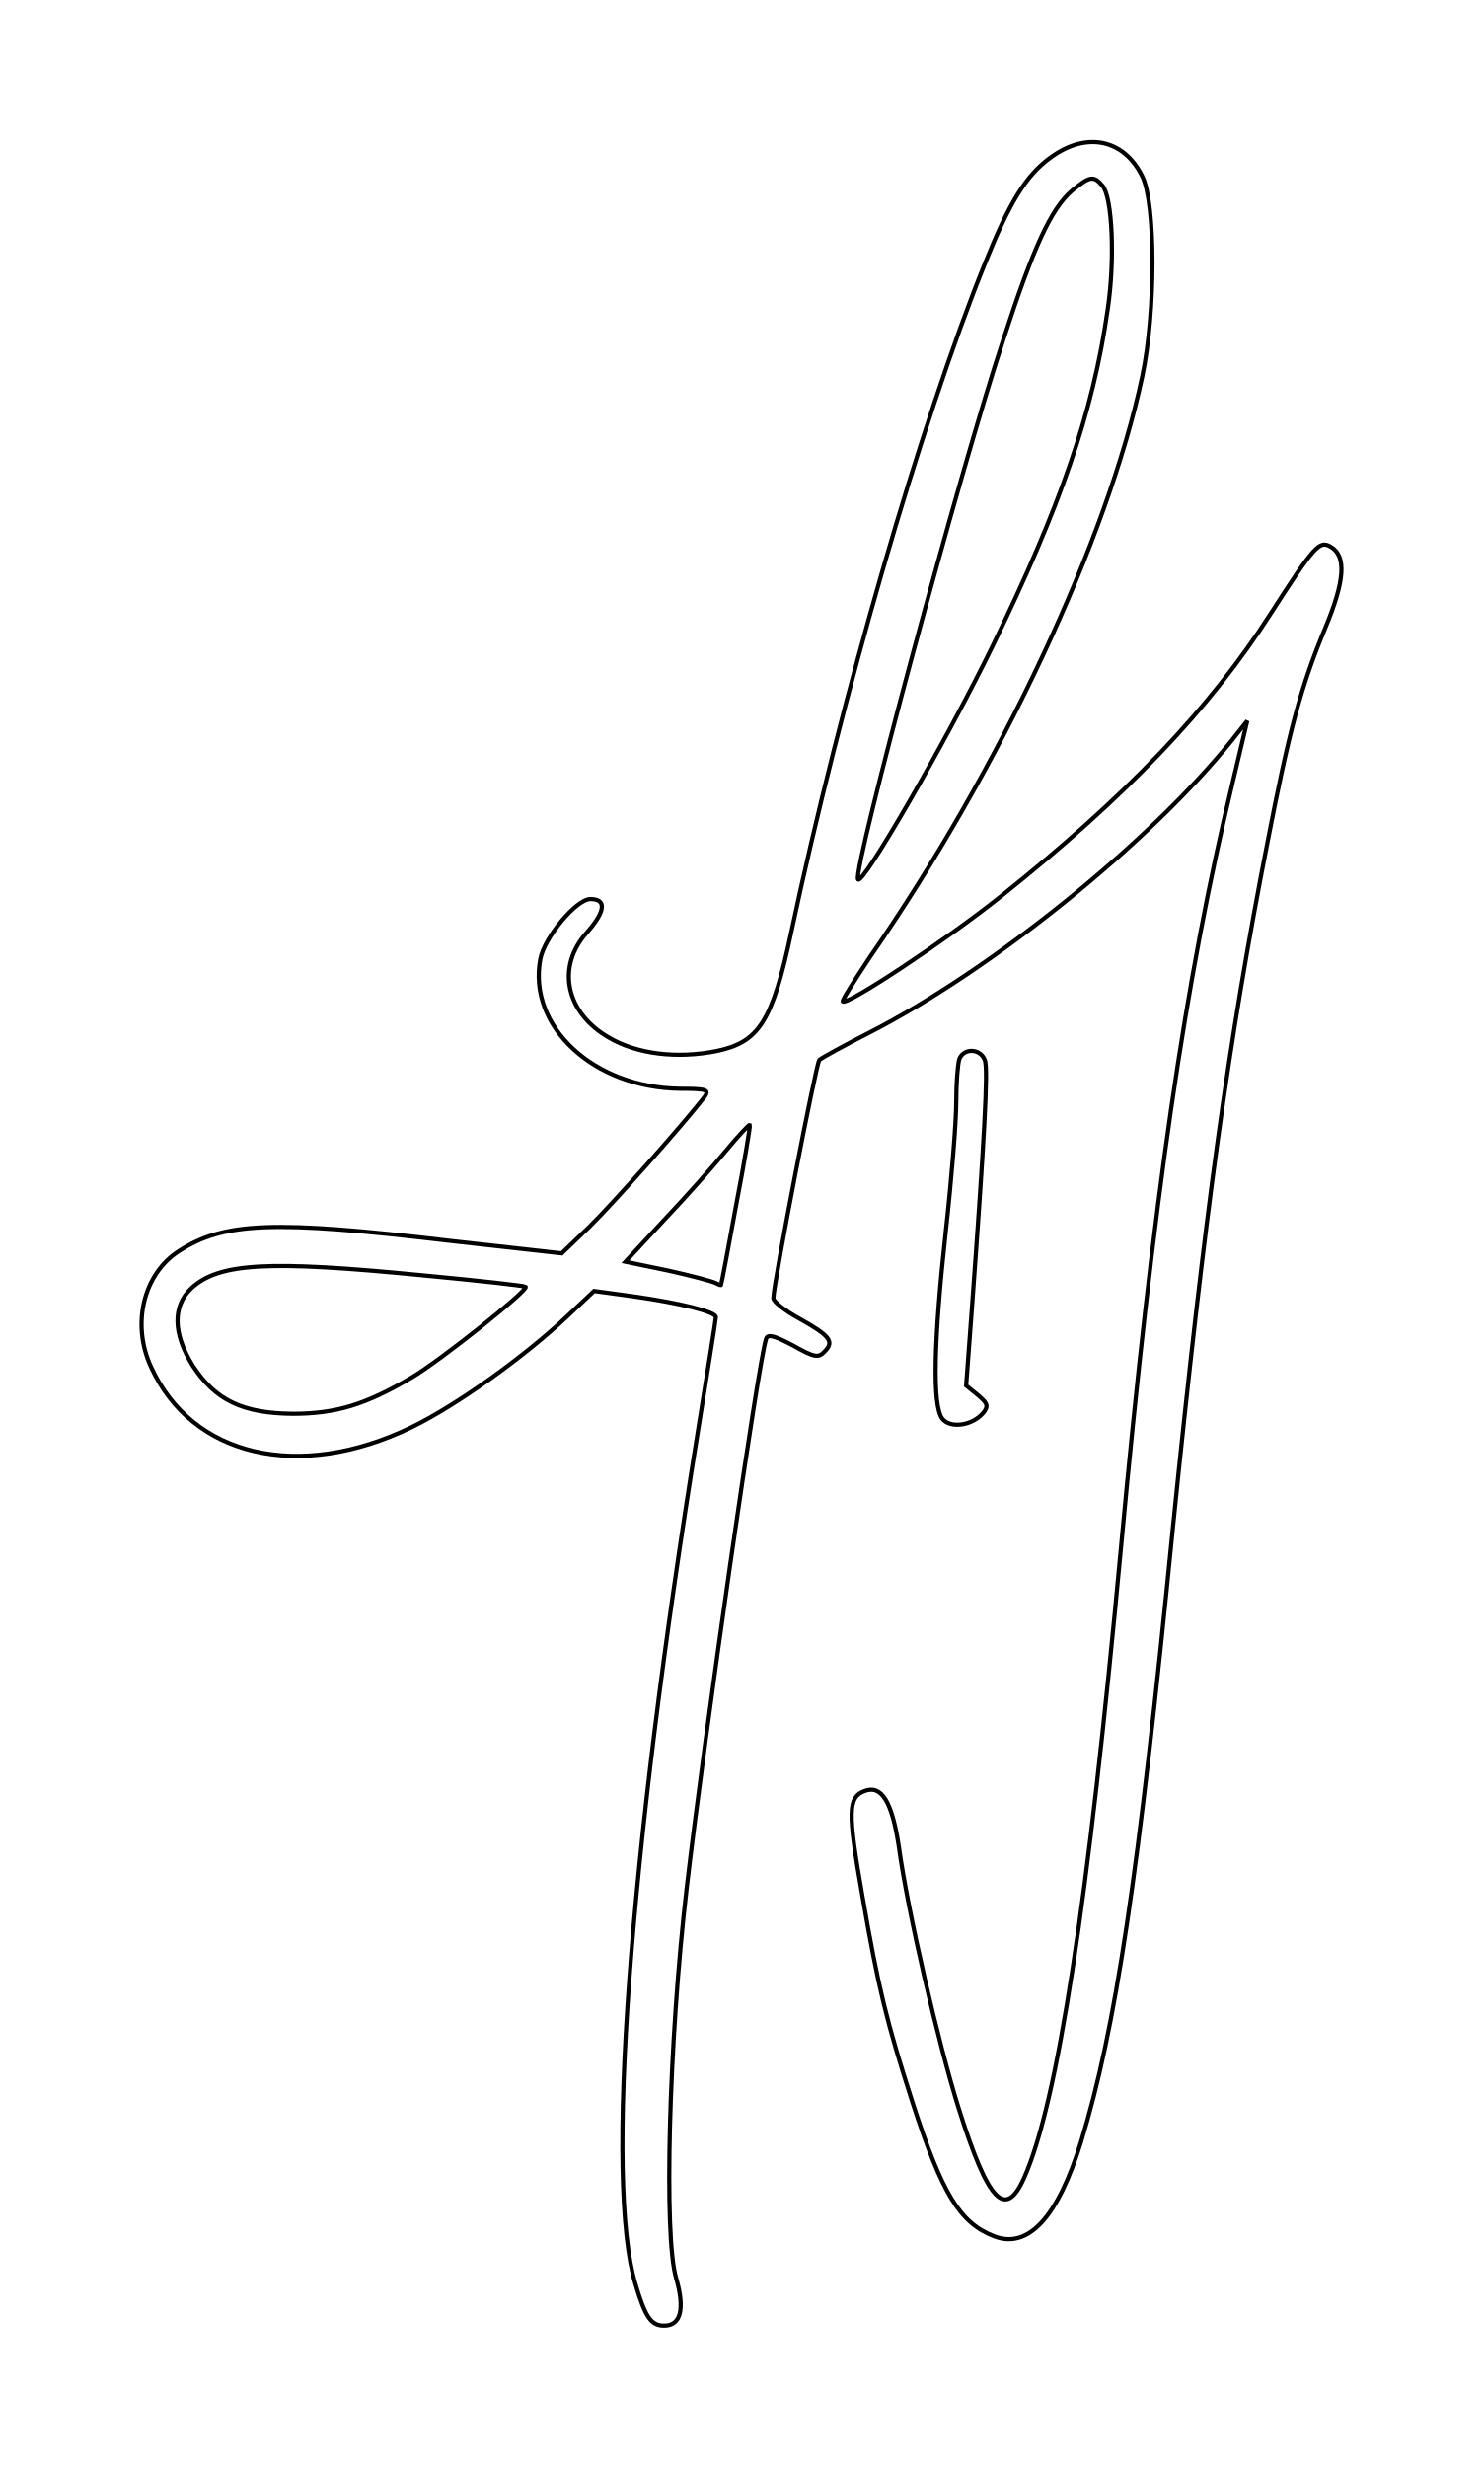
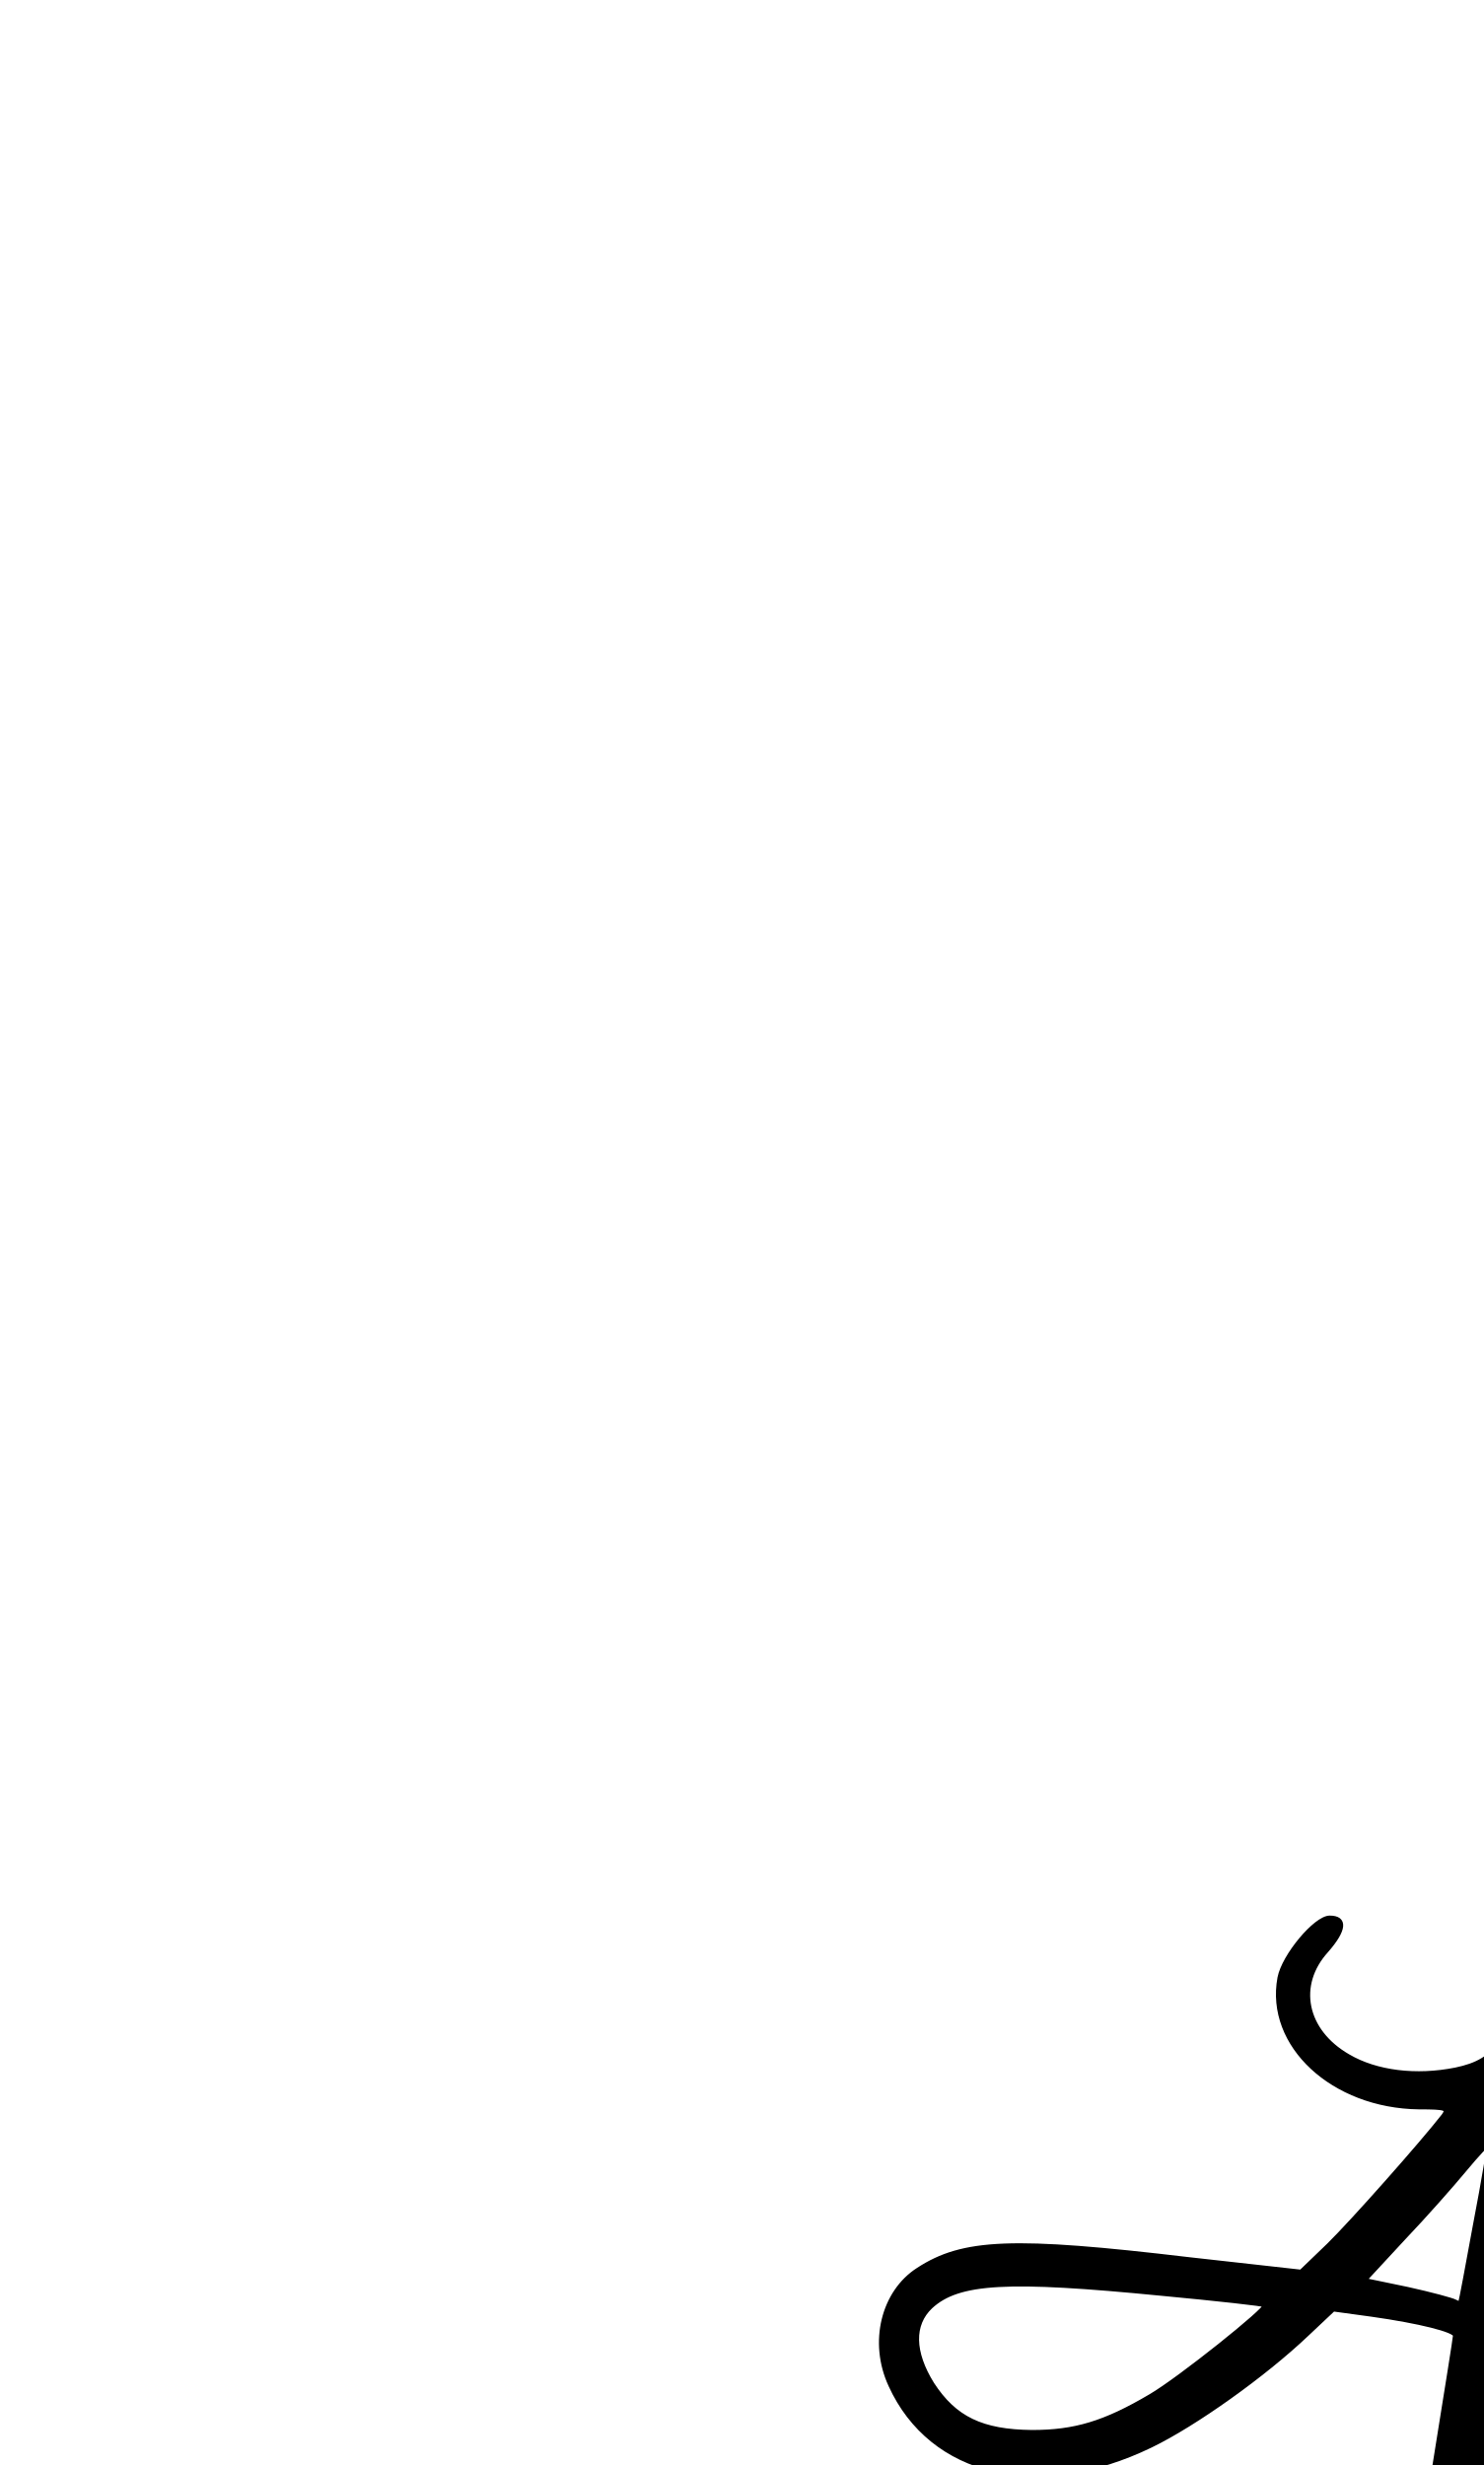
- <svg xmlns="http://www.w3.org/2000/svg" width="3.944in" height="6.556in" viewBox="0 0 355 590">
-   <path id="Imported Path" fill="none" stroke="black" stroke-width="1" d="M 229.50,253.25            C 229.12,254.38 228.75,259.00 228.75,263.62              228.75,268.25 227.63,282.12 226.25,294.50              223.38,320.62 223.00,336.00 225.38,339.25              227.25,341.75 232.63,341.00 235.25,337.87              236.50,336.25 236.25,335.62 233.88,333.62              233.88,333.62 231.12,331.38 231.12,331.38              231.12,331.38 232.50,312.88 232.50,312.88              235.50,272.00 236.38,256.00 235.62,253.62              234.63,250.75 230.62,250.50 229.50,253.25 Z            M 251.50,37.50            C 245.50,41.75 241.50,48.25 235.50,63.25              220.38,100.75 201.12,167.25 189.25,223.12              184.75,244.25 181.62,249.25 171.38,251.37              162.00,253.25 152.38,252.12 145.62,248.12              135.25,242.12 133.00,231.12 140.50,222.88              144.88,217.88 145.12,215.00 141.25,215.00              137.88,215.00 130.25,224.12 129.25,229.38              126.25,245.50 142.00,260.12 162.62,260.38              169.12,260.38 169.75,260.62 168.50,262.38              163.25,269.12 146.62,287.88 141.00,293.38              141.00,293.38 134.38,299.75 134.38,299.75              134.38,299.75 107.50,296.75 107.50,296.75              65.38,291.75 53.50,292.25 42.75,299.25              34.38,304.62 31.38,316.62 36.12,326.88              45.88,348.38 71.50,354.38 98.38,341.38              109.00,336.25 125.62,324.38 135.75,314.75              135.75,314.75 142.12,308.75 142.12,308.75              142.12,308.75 151.25,310.00 151.25,310.00              162.75,311.62 171.25,313.75 171.25,315.00              171.25,315.62 169.25,328.00 166.88,342.75              150.38,444.75 144.75,521.88 152.00,546.25              154.38,554.25 155.75,556.25 158.88,556.25              162.88,556.25 163.88,552.25 161.75,544.88              158.75,534.88 160.00,488.25 164.25,451.75              168.50,415.25 181.38,325.88 183.25,320.25              183.62,319.00 185.12,319.38 189.63,321.75              194.75,324.62 195.75,324.88 197.25,323.25              199.63,320.88 198.62,319.50 191.25,315.38              187.75,313.50 185.00,311.25 185.00,310.50              185.00,307.12 195.25,254.25 196.00,253.50              196.50,253.00 202.00,250.00 208.12,246.88              237.13,232.00 274.88,201.62 294.62,177.12              294.62,177.12 298.38,172.37 298.38,172.37              298.38,172.37 294.88,187.12 294.88,187.12              283.62,233.87 275.88,286.88 268.12,370.62              260.25,455.25 253.00,502.88 245.00,520.88              240.50,531.00 236.38,526.62 229.38,504.38              224.50,488.88 217.13,457.12 215.00,441.50              213.38,430.88 210.88,426.75 206.75,428.38              202.88,429.88 202.75,433.25 206.25,453.12              210.13,475.50 212.00,483.25 218.38,503.12              225.38,524.75 229.63,531.75 237.88,534.88              246.00,538.00 253.12,530.25 258.62,512.25              266.88,485.12 272.25,449.62 280.62,365.00              288.25,290.00 293.88,249.00 303.25,201.25              308.38,174.75 311.25,164.00 317.00,150.25              321.75,138.87 322.12,133.00 318.38,130.75              315.62,129.12 314.50,130.37 303.88,146.88              289.38,169.50 269.38,190.50 239.25,214.50              226.25,224.87 202.63,240.50 201.62,239.50              201.38,239.25 204.38,234.50 208.12,228.87              239.50,183.50 265.00,128.87 273.25,90.00              276.50,74.75 276.50,48.62 273.25,42.12              268.88,33.25 260.00,31.37 251.50,37.50 Z            M 263.75,44.38            C 266.12,47.25 266.75,62.12 265.00,73.87              261.50,98.62 253.62,121.25 237.50,154.38              226.38,177.25 206.00,212.50 205.25,210.25              204.25,207.12 229.63,112.62 240.00,81.25              247.25,58.87 251.50,49.87 256.38,45.62              260.75,42.00 261.62,41.88 263.75,44.38 Z            M 176.12,288.12            C 174.25,298.38 172.62,307.00 172.50,307.25              172.50,307.50 172.00,307.25 171.25,306.88              170.62,306.50 165.50,305.12 159.88,303.88              159.88,303.88 149.62,301.75 149.62,301.75              149.62,301.75 158.88,291.75 158.88,291.75              164.00,286.38 170.62,278.88 173.62,275.25              176.62,271.62 179.25,268.87 179.38,269.00              179.50,269.25 178.12,277.75 176.12,288.12 Z            M 101.00,305.00            C 114.38,306.25 125.50,307.50 125.75,307.75              126.50,308.50 105.25,325.50 98.38,329.50              87.38,336.00 80.25,338.12 70.00,338.12              58.00,338.00 51.50,334.88 46.12,326.62              41.38,319.00 41.25,312.38 45.75,308.12              52.38,302.00 64.12,301.38 101.00,305.00 Z" />
+ <svg xmlns="http://www.w3.org/2000/svg" width="355" height="590" viewBox="-177 -244 355 590">
+   <path id="Imported Path" fill="black" stroke="black" stroke-width="1" d="M 229.50,253.25            C 229.12,254.38 228.75,259.00 228.75,263.62              228.75,268.25 227.63,282.12 226.25,294.50              223.38,320.62 223.00,336.00 225.38,339.25              227.25,341.75 232.63,341.00 235.25,337.87              236.50,336.25 236.25,335.62 233.88,333.62              233.88,333.62 231.12,331.38 231.12,331.38              231.12,331.38 232.50,312.88 232.50,312.88              235.50,272.00 236.38,256.00 235.62,253.62              234.63,250.75 230.62,250.50 229.50,253.25 Z            M 251.50,37.50            C 245.50,41.75 241.50,48.25 235.50,63.25              220.38,100.75 201.12,167.25 189.25,223.12              184.75,244.25 181.62,249.25 171.38,251.37              162.00,253.25 152.38,252.12 145.62,248.12              135.25,242.12 133.00,231.12 140.50,222.88              144.88,217.88 145.12,215.00 141.25,215.00              137.88,215.00 130.25,224.12 129.25,229.38              126.25,245.50 142.00,260.12 162.62,260.38              169.12,260.38 169.75,260.62 168.50,262.38              163.25,269.12 146.62,287.88 141.00,293.38              141.00,293.38 134.38,299.75 134.38,299.75              134.38,299.75 107.50,296.75 107.50,296.75              65.38,291.75 53.50,292.25 42.75,299.25              34.38,304.62 31.38,316.62 36.12,326.88              45.88,348.38 71.50,354.38 98.38,341.38              109.00,336.25 125.62,324.38 135.75,314.75              135.75,314.75 142.12,308.75 142.12,308.75              142.12,308.75 151.25,310.00 151.25,310.00              162.75,311.62 171.25,313.75 171.25,315.00              171.25,315.62 169.25,328.00 166.88,342.75              150.38,444.75 144.75,521.88 152.00,546.25              154.38,554.25 155.75,556.25 158.88,556.25              162.88,556.25 163.88,552.25 161.75,544.88              158.75,534.88 160.00,488.25 164.25,451.75              168.50,415.25 181.38,325.88 183.25,320.25              183.62,319.00 185.12,319.38 189.63,321.75              194.75,324.62 195.75,324.88 197.25,323.25              199.63,320.88 198.62,319.50 191.25,315.38              187.75,313.50 185.00,311.25 185.00,310.50              185.00,307.12 195.25,254.25 196.00,253.50              196.50,253.00 202.00,250.00 208.12,246.88              237.13,232.00 274.88,201.62 294.62,177.12              294.62,177.12 298.38,172.37 298.38,172.37              298.38,172.37 294.88,187.12 294.88,187.12              283.62,233.87 275.88,286.88 268.12,370.62              260.25,455.25 253.00,502.88 245.00,520.88              240.50,531.00 236.38,526.62 229.38,504.38              224.50,488.88 217.13,457.12 215.00,441.50              213.38,430.88 210.88,426.75 206.75,428.38              202.88,429.88 202.75,433.25 206.25,453.12              210.13,475.50 212.00,483.25 218.38,503.12              225.38,524.75 229.63,531.75 237.88,534.88              246.00,538.00 253.12,530.25 258.62,512.25              266.88,485.12 272.25,449.62 280.62,365.00              288.25,290.00 293.88,249.00 303.25,201.25              308.38,174.75 311.25,164.00 317.00,150.25              321.75,138.87 322.12,133.00 318.38,130.75              315.62,129.12 314.50,130.37 303.88,146.88              289.38,169.50 269.38,190.50 239.25,214.50              226.25,224.87 202.63,240.50 201.62,239.50              201.38,239.25 204.38,234.50 208.12,228.87              239.50,183.50 265.00,128.87 273.25,90.00              276.50,74.75 276.50,48.62 273.25,42.12              268.88,33.25 260.00,31.37 251.50,37.50 Z            M 263.75,44.38            C 266.12,47.25 266.75,62.12 265.00,73.87              261.50,98.62 253.62,121.25 237.50,154.38              226.38,177.25 206.00,212.50 205.25,210.25              204.25,207.12 229.63,112.62 240.00,81.25              247.25,58.87 251.50,49.87 256.38,45.62              260.75,42.00 261.62,41.88 263.75,44.38 Z            M 176.12,288.12            C 174.25,298.38 172.62,307.00 172.50,307.25              172.50,307.50 172.00,307.25 171.25,306.88              170.62,306.50 165.50,305.12 159.88,303.88              159.88,303.88 149.62,301.75 149.62,301.75              149.62,301.75 158.88,291.75 158.88,291.75              164.00,286.38 170.62,278.88 173.62,275.25              176.62,271.62 179.25,268.87 179.38,269.00              179.50,269.25 178.12,277.75 176.12,288.12 Z            M 101.00,305.00            C 114.38,306.25 125.50,307.50 125.75,307.75              126.50,308.50 105.25,325.50 98.38,329.50              87.38,336.00 80.25,338.12 70.00,338.12              58.00,338.00 51.50,334.88 46.12,326.62              41.38,319.00 41.25,312.38 45.75,308.12              52.38,302.00 64.12,301.38 101.00,305.00 Z" />
</svg>
